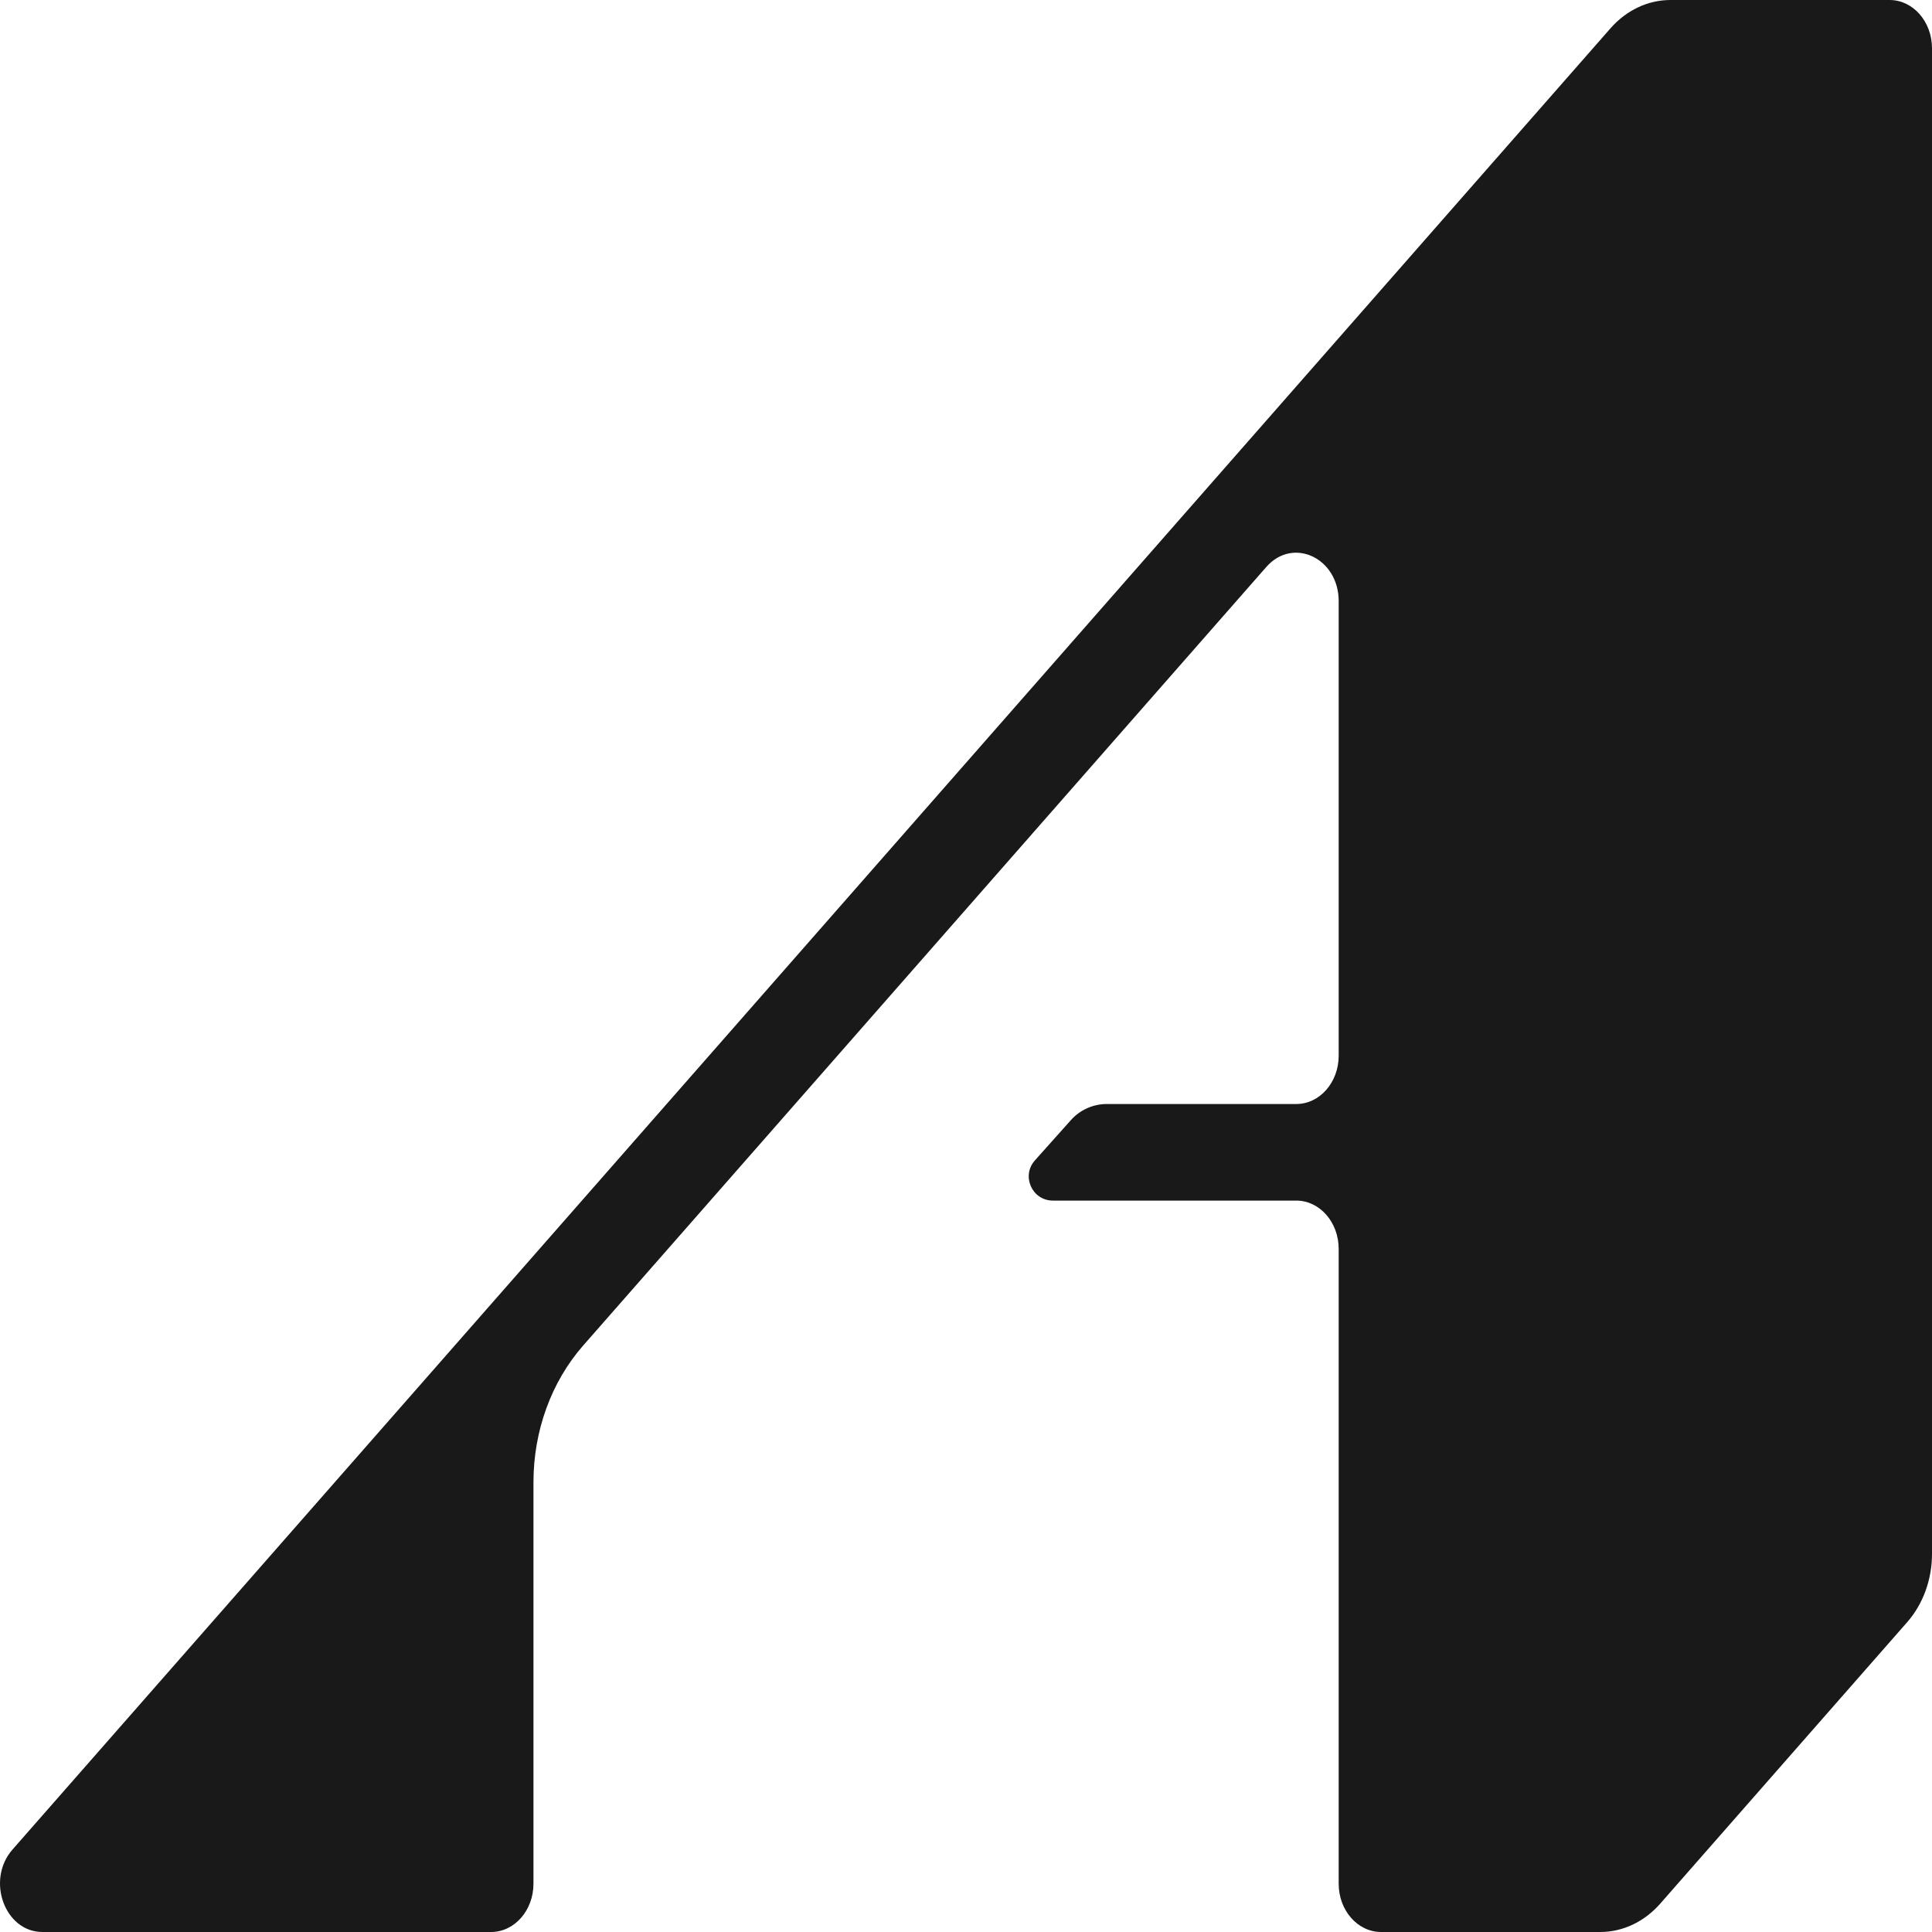
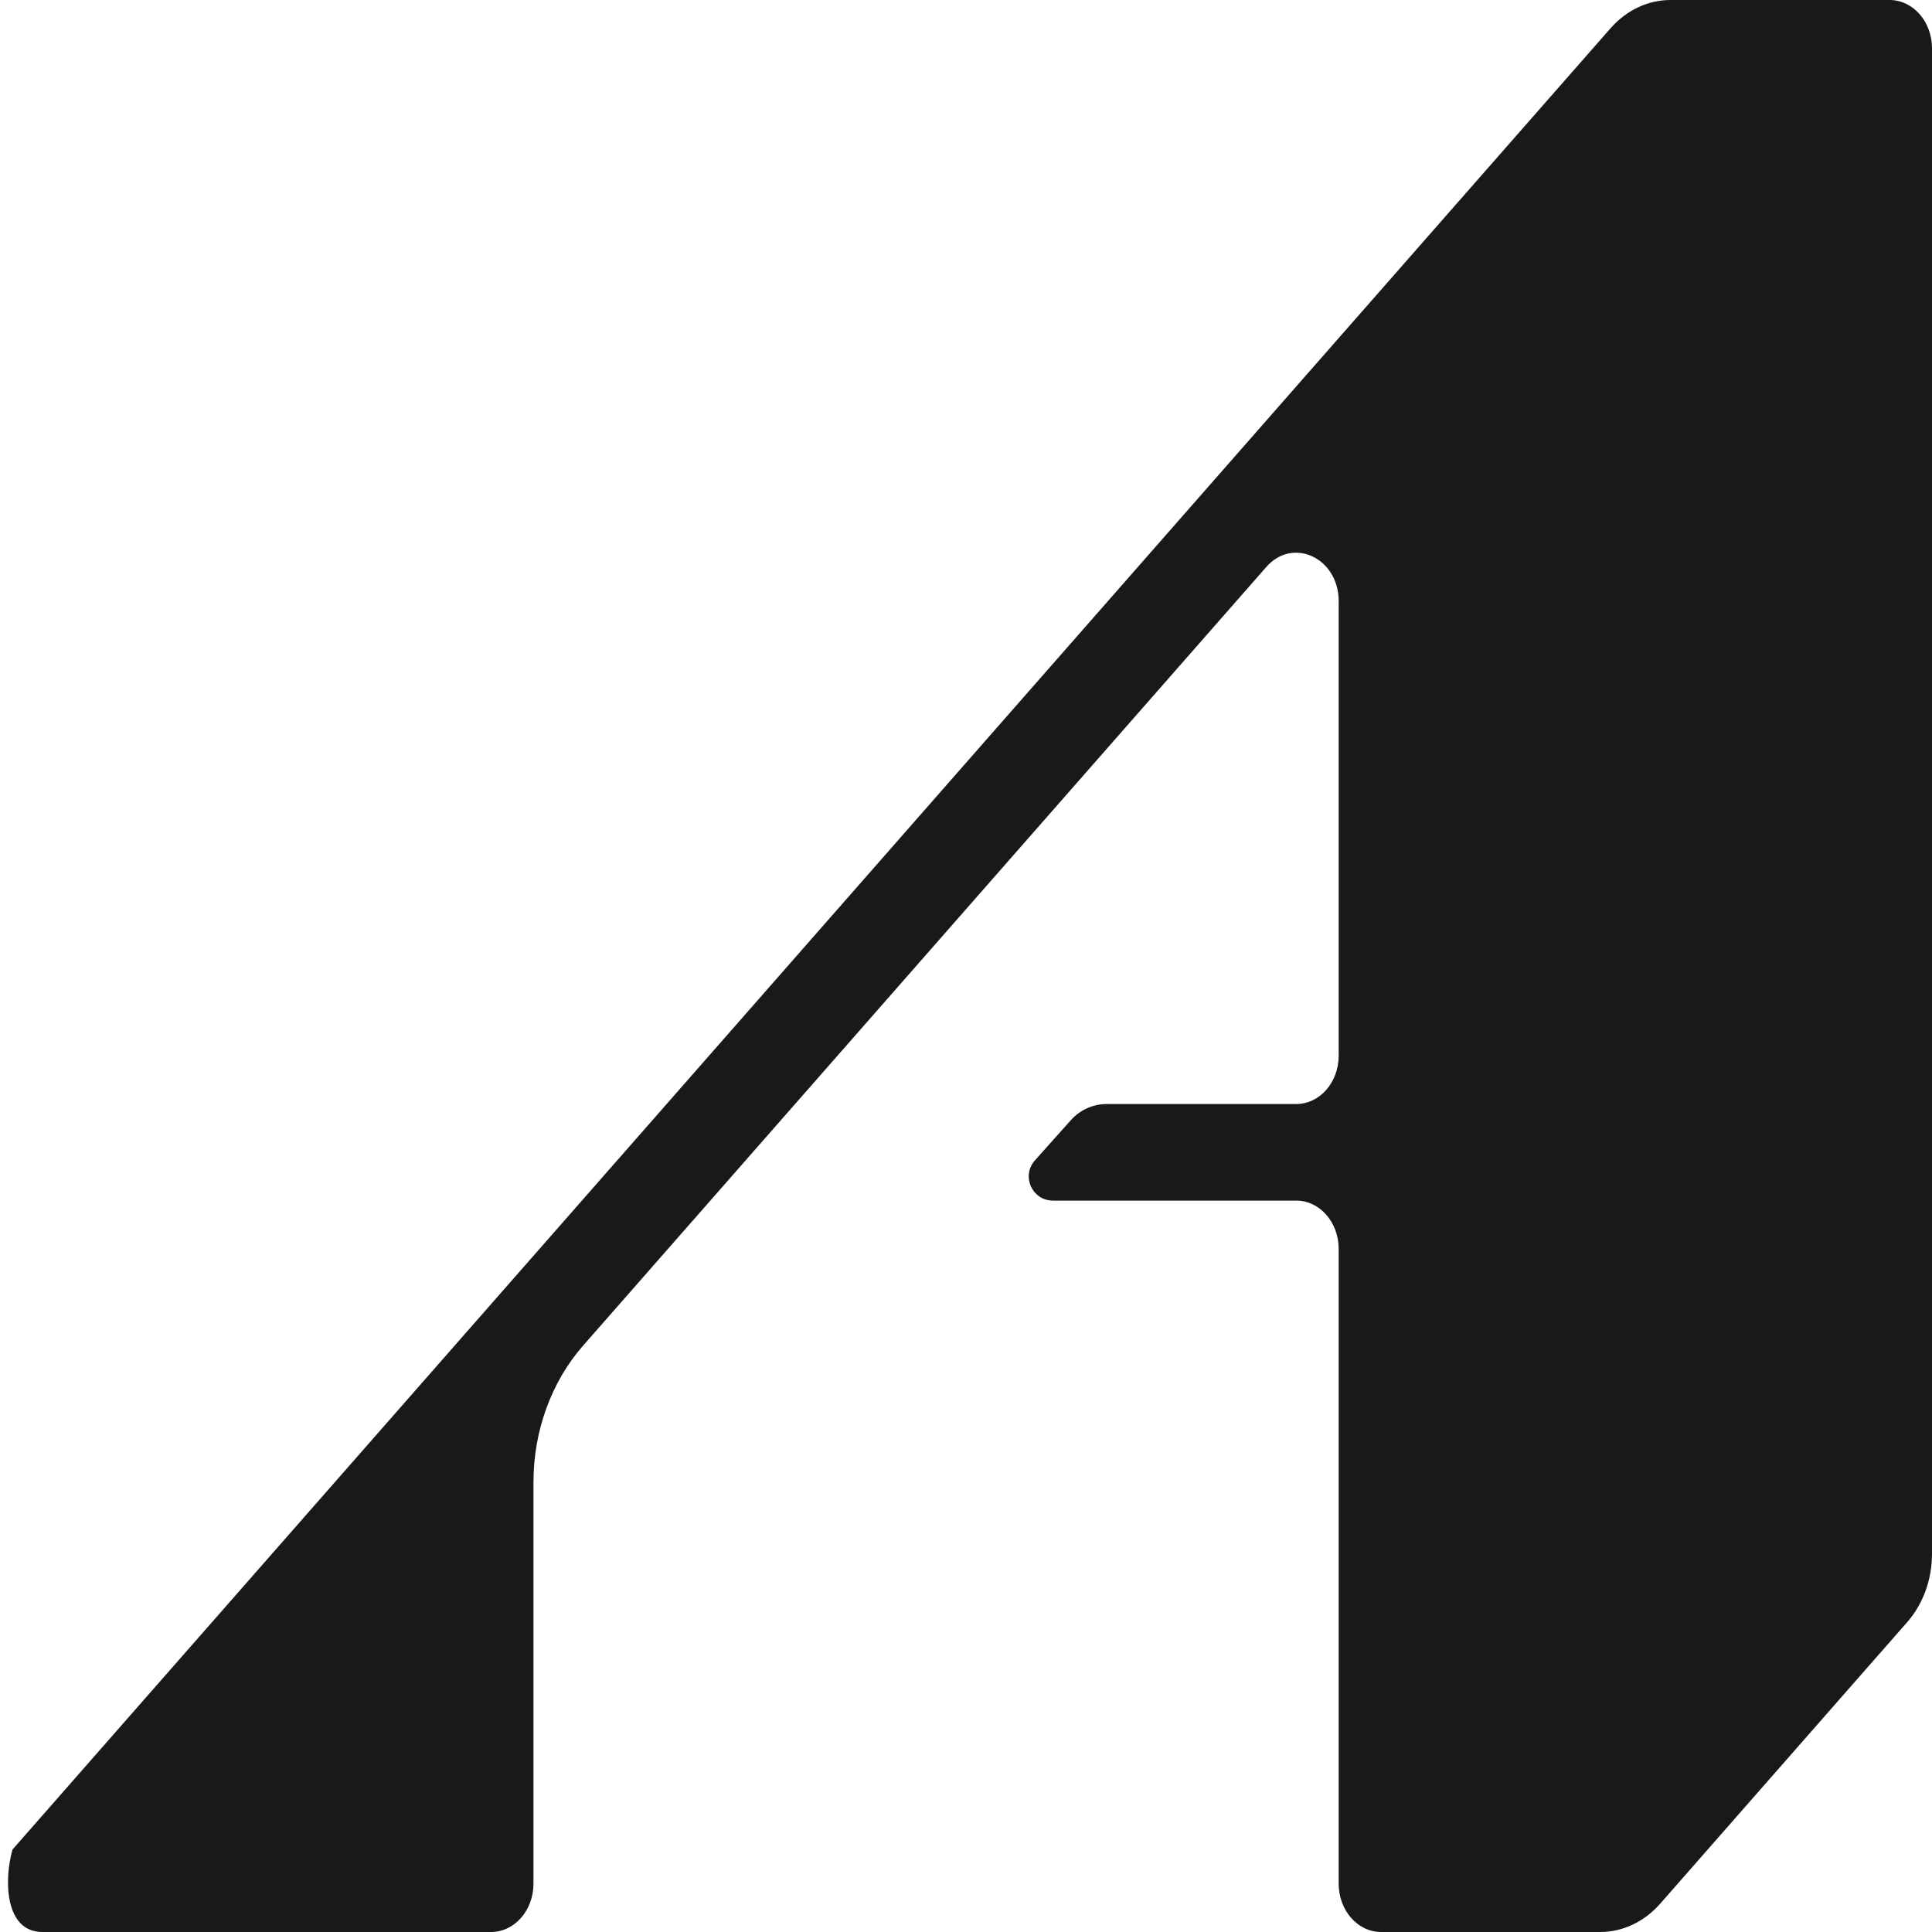
<svg xmlns="http://www.w3.org/2000/svg" id="_圖層_3" data-name="圖層 3" viewBox="0 0 1000 1000">
  <defs>
    <style>
      .cls-1 {
        fill: #19191a;
      }
    </style>
  </defs>
-   <path class="cls-1" d="M1000,25v779.3c0,13.25-4.62,25.97-12.85,35.34l-127.84,145.71c-8.24,9.38-19.4,14.65-31.04,14.65h-113.43c-12.12,0-21.94-11.19-21.94-25v-328.57c0-13.81-9.82-25-21.94-25h-125.96c-10.8,0-16.52-12.77-9.32-20.83l18.61-20.83c4.74-5.31,11.52-8.34,18.64-8.34h98.03c12.12,0,21.94-11.2,21.94-25v-235.3c0-22.27-23.63-33.43-37.45-17.68l-353.63,403.03c-16.46,18.76-25.7,44.19-25.7,70.71v207.81c0,13.81-9.82,25-21.94,25H21.98c-19.54,0-29.33-26.93-15.51-42.68L833.59,14.65c8.24-9.38,19.4-14.65,31.04-14.65h113.43c12.12,0,21.94,11.19,21.94,25Z" />
+   <path class="cls-1" d="M1000,25v779.3c0,13.25-4.62,25.97-12.85,35.34l-127.84,145.71c-8.24,9.38-19.4,14.65-31.04,14.65h-113.43c-12.12,0-21.94-11.19-21.94-25v-328.57c0-13.81-9.82-25-21.94-25h-125.96c-10.8,0-16.52-12.77-9.32-20.83l18.61-20.83c4.74-5.31,11.52-8.34,18.64-8.34h98.03c12.12,0,21.94-11.2,21.94-25v-235.3c0-22.27-23.63-33.43-37.45-17.68l-353.63,403.03c-16.46,18.76-25.7,44.19-25.7,70.71v207.81c0,13.81-9.82,25-21.94,25H21.98c-19.54,0-20-26.93-15.51-42.68L833.59,14.65c8.24-9.38,19.4-14.65,31.04-14.65h113.43c12.12,0,21.94,11.19,21.94,25Z" />
</svg>
